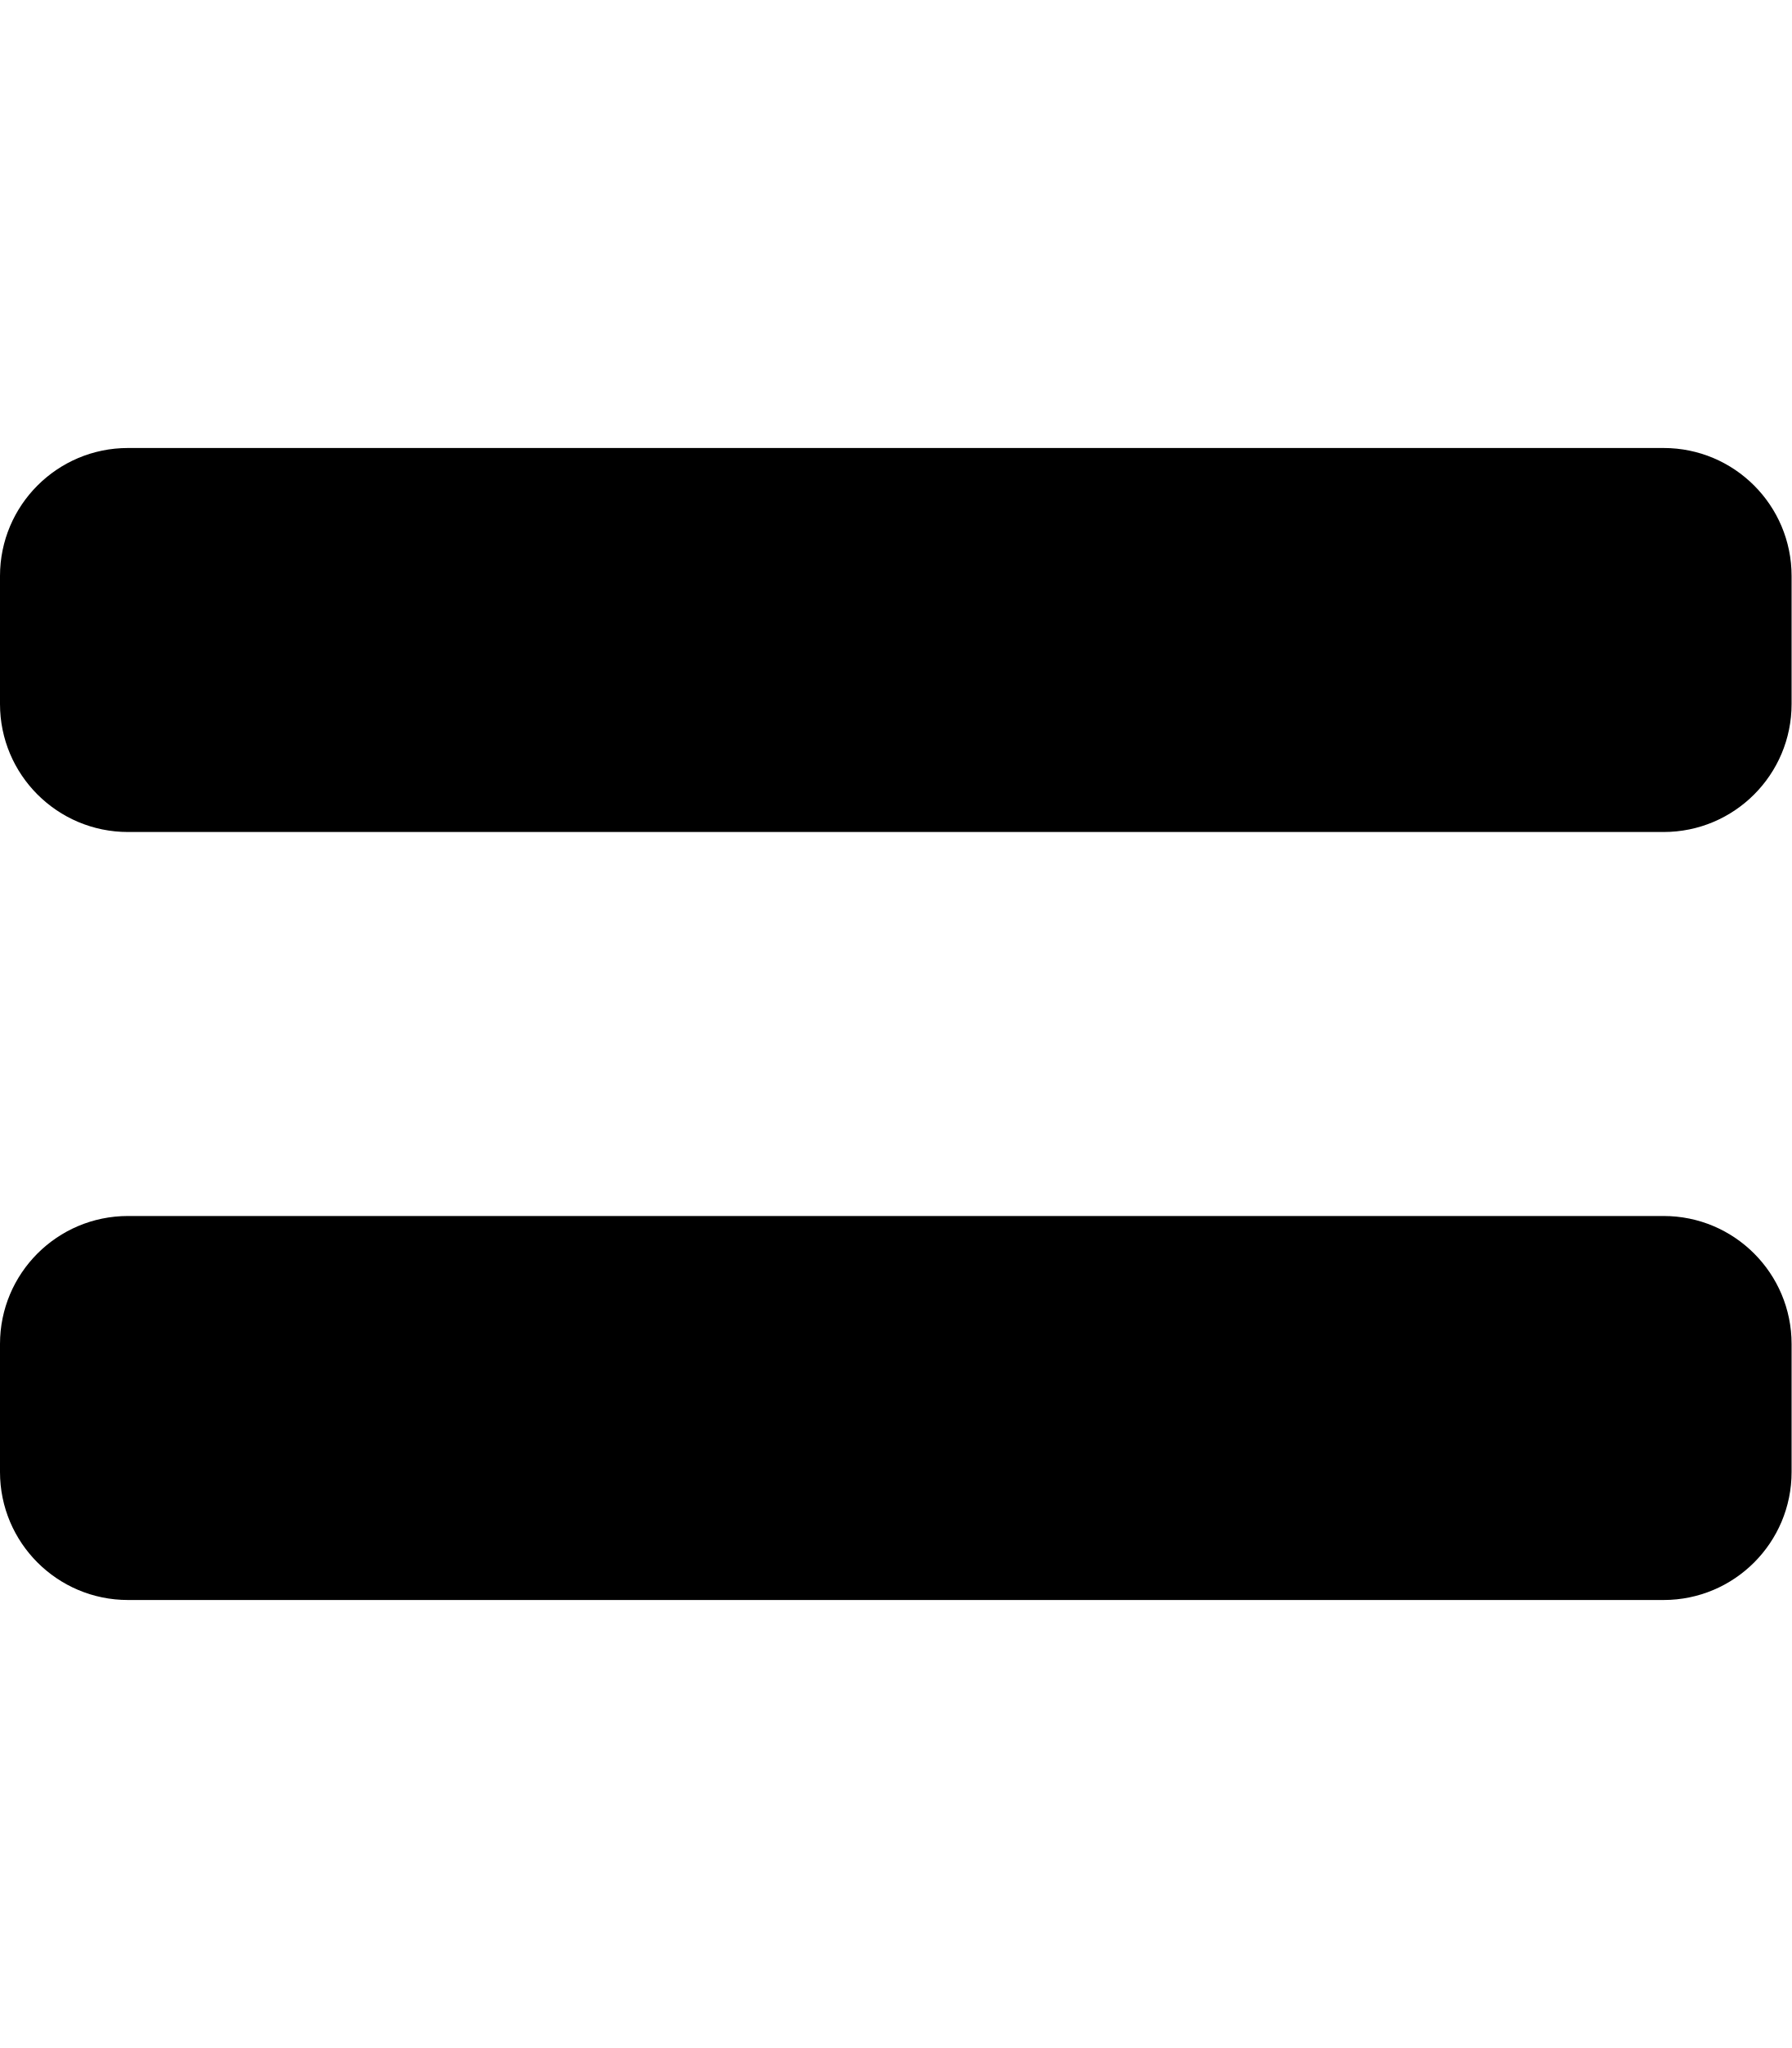
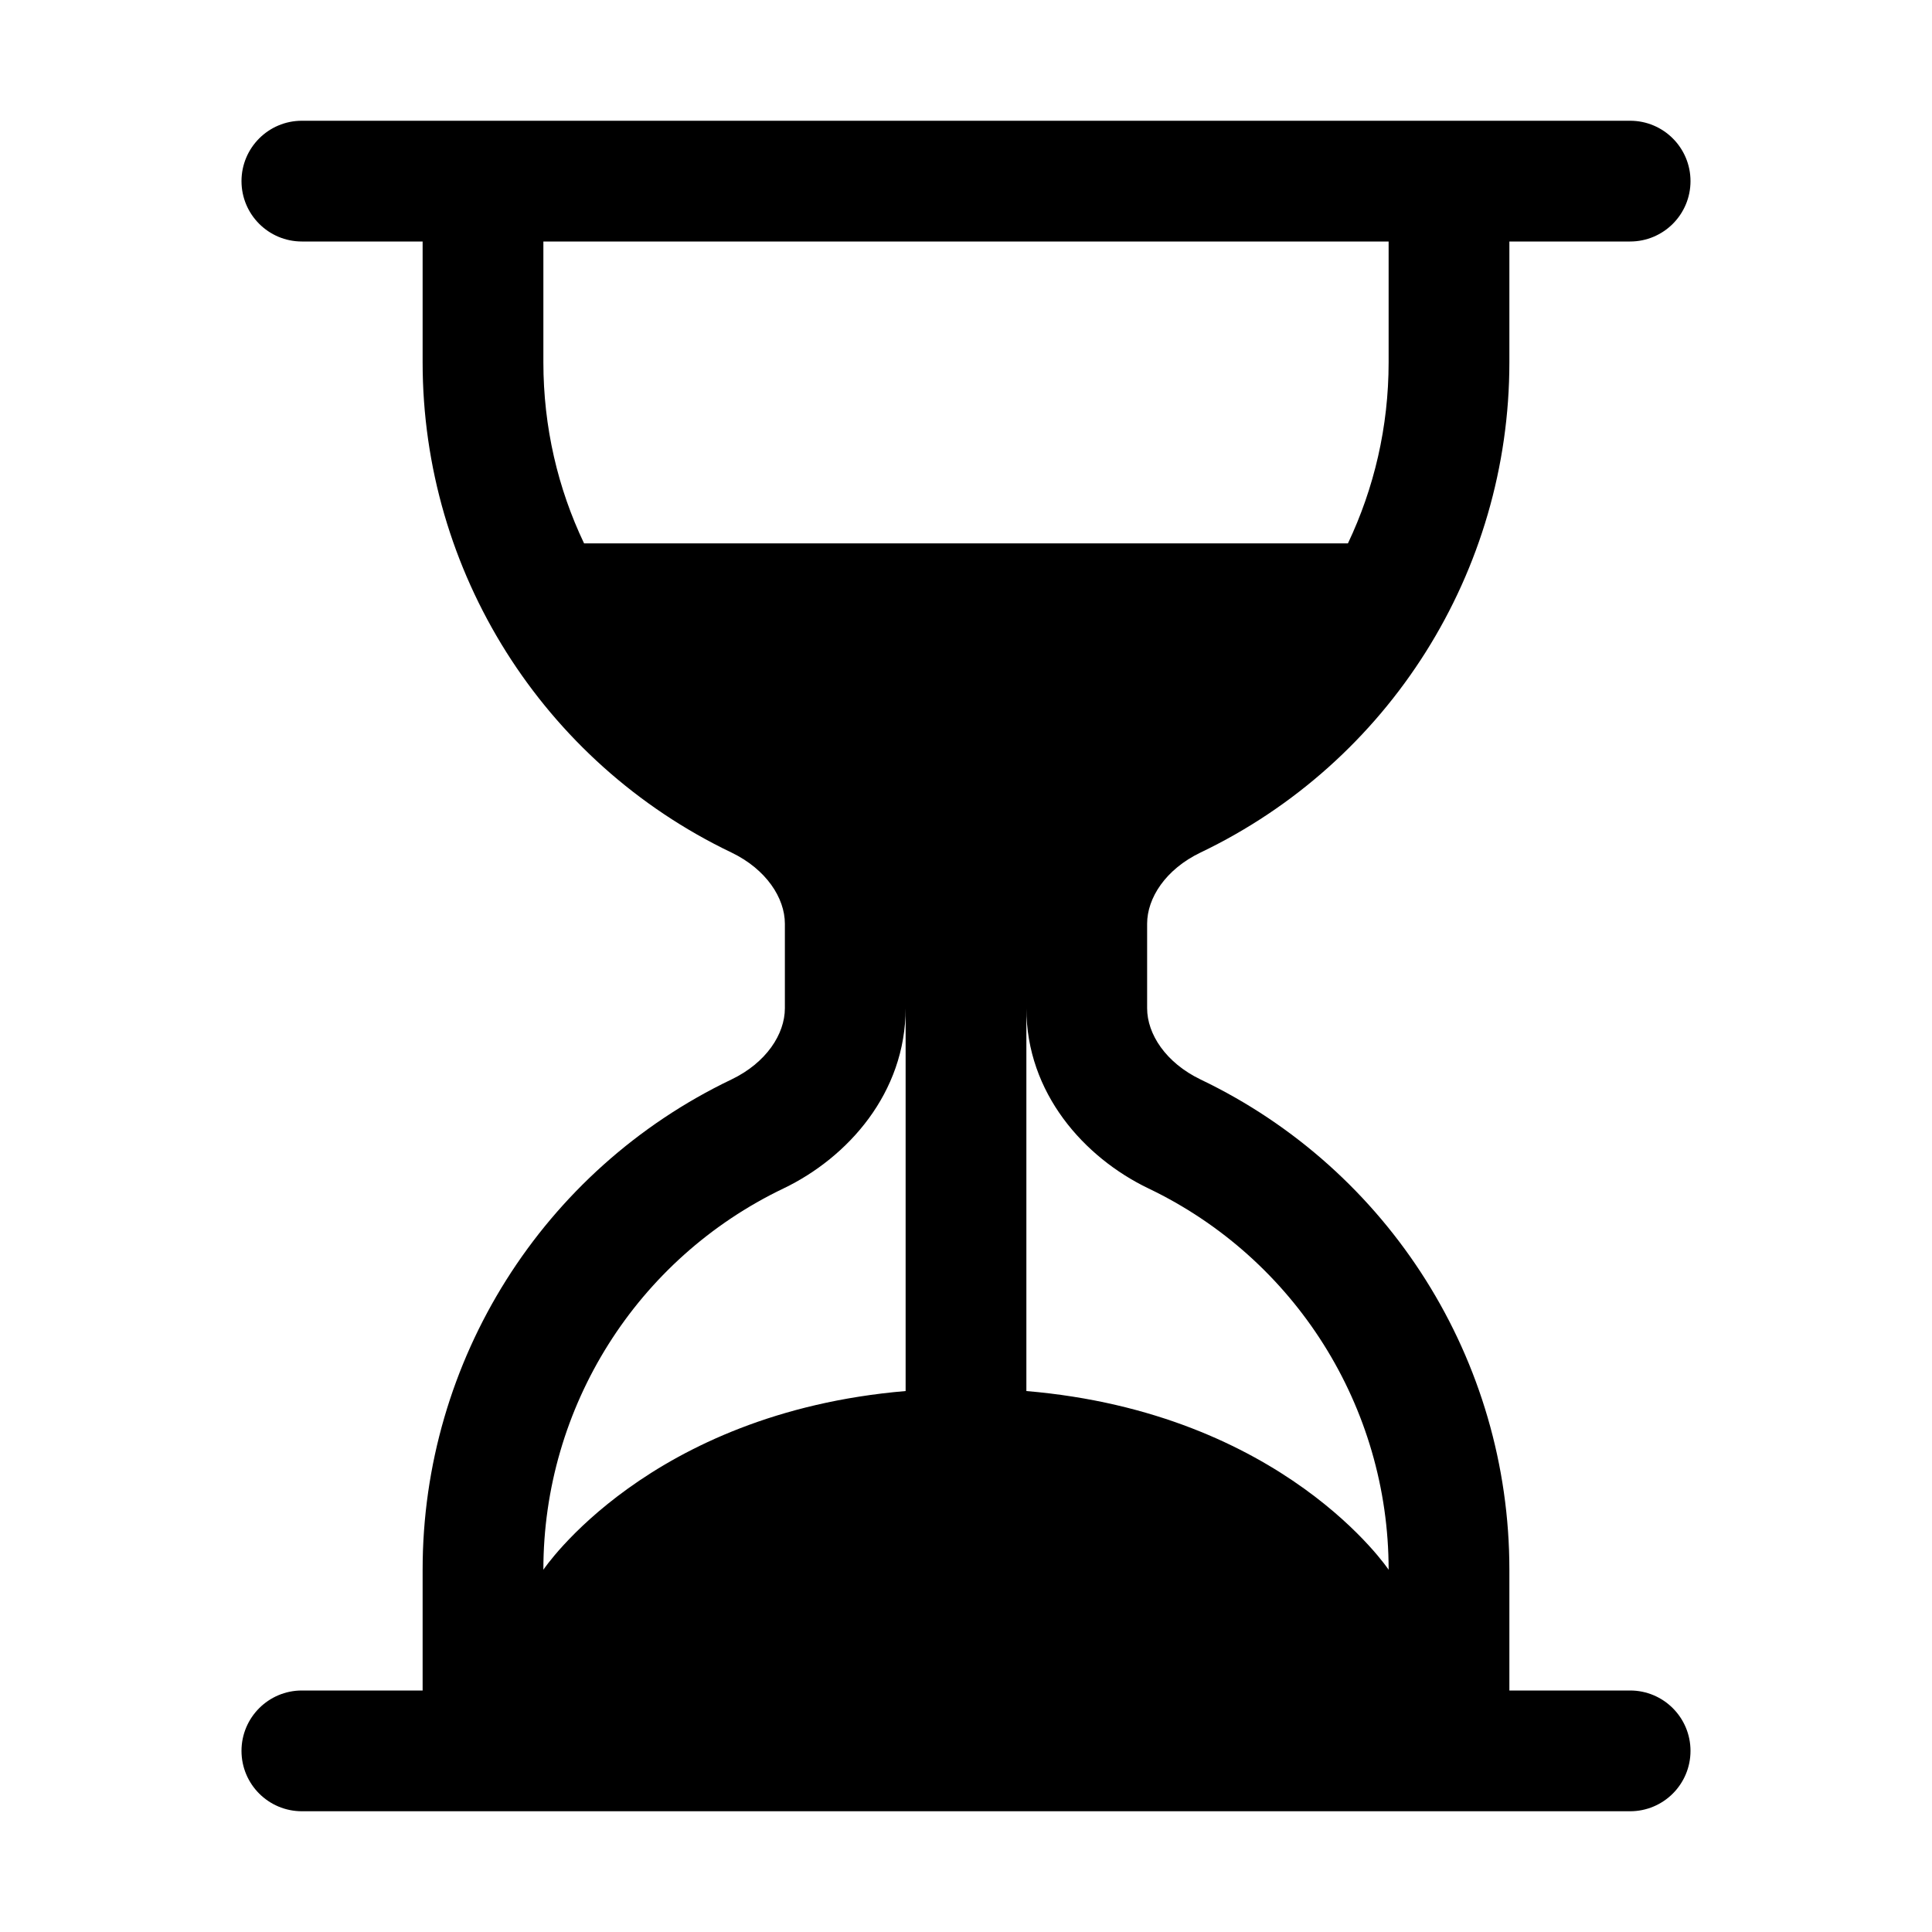
- <svg xmlns="http://www.w3.org/2000/svg" aria-hidden="true" focusable="false" data-prefix="fas" data-icon="equals" class="svg-inline--fa fa-equals fa-w-14" role="img" viewBox="0 0 448 512">
-   <path fill="currentColor" d="M416 304H32c-17.67 0-32 14.33-32 32v32c0 17.67 14.33 32 32 32h384c17.67 0 32-14.33 32-32v-32c0-17.67-14.33-32-32-32zm0-192H32c-17.67 0-32 14.33-32 32v32c0 17.67 14.33 32 32 32h384c17.67 0 32-14.33 32-32v-32c0-17.67-14.33-32-32-32z" />
+ <svg xmlns="http://www.w3.org/2000/svg" width="16" height="16" fill="currentColor" class="bi bi-hourglass-split" viewBox="0 0 16 16">
+   <path d="M2.5 15a.5.5 0 1 1 0-1h1v-1a4.5 4.5 0 0 1 2.557-4.06c.29-.139.443-.377.443-.59v-.7c0-.213-.154-.451-.443-.59A4.5 4.5 0 0 1 3.5 3V2h-1a.5.5 0 0 1 0-1h11a.5.5 0 0 1 0 1h-1v1a4.5 4.5 0 0 1-2.557 4.06c-.29.139-.443.377-.443.59v.7c0 .213.154.451.443.59A4.5 4.5 0 0 1 12.5 13v1h1a.5.5 0 0 1 0 1h-11zm2-13v1c0 .537.12 1.045.337 1.5h6.326c.216-.455.337-.963.337-1.5V2h-7zm3 6.35c0 .701-.478 1.236-1.011 1.492A3.5 3.5 0 0 0 4.5 13s.866-1.299 3-1.48V8.35zm1 0v3.17c2.134.181 3 1.48 3 1.48a3.5 3.5 0 0 0-1.989-3.158C8.978 9.586 8.5 9.052 8.5 8.351z" />
</svg>
